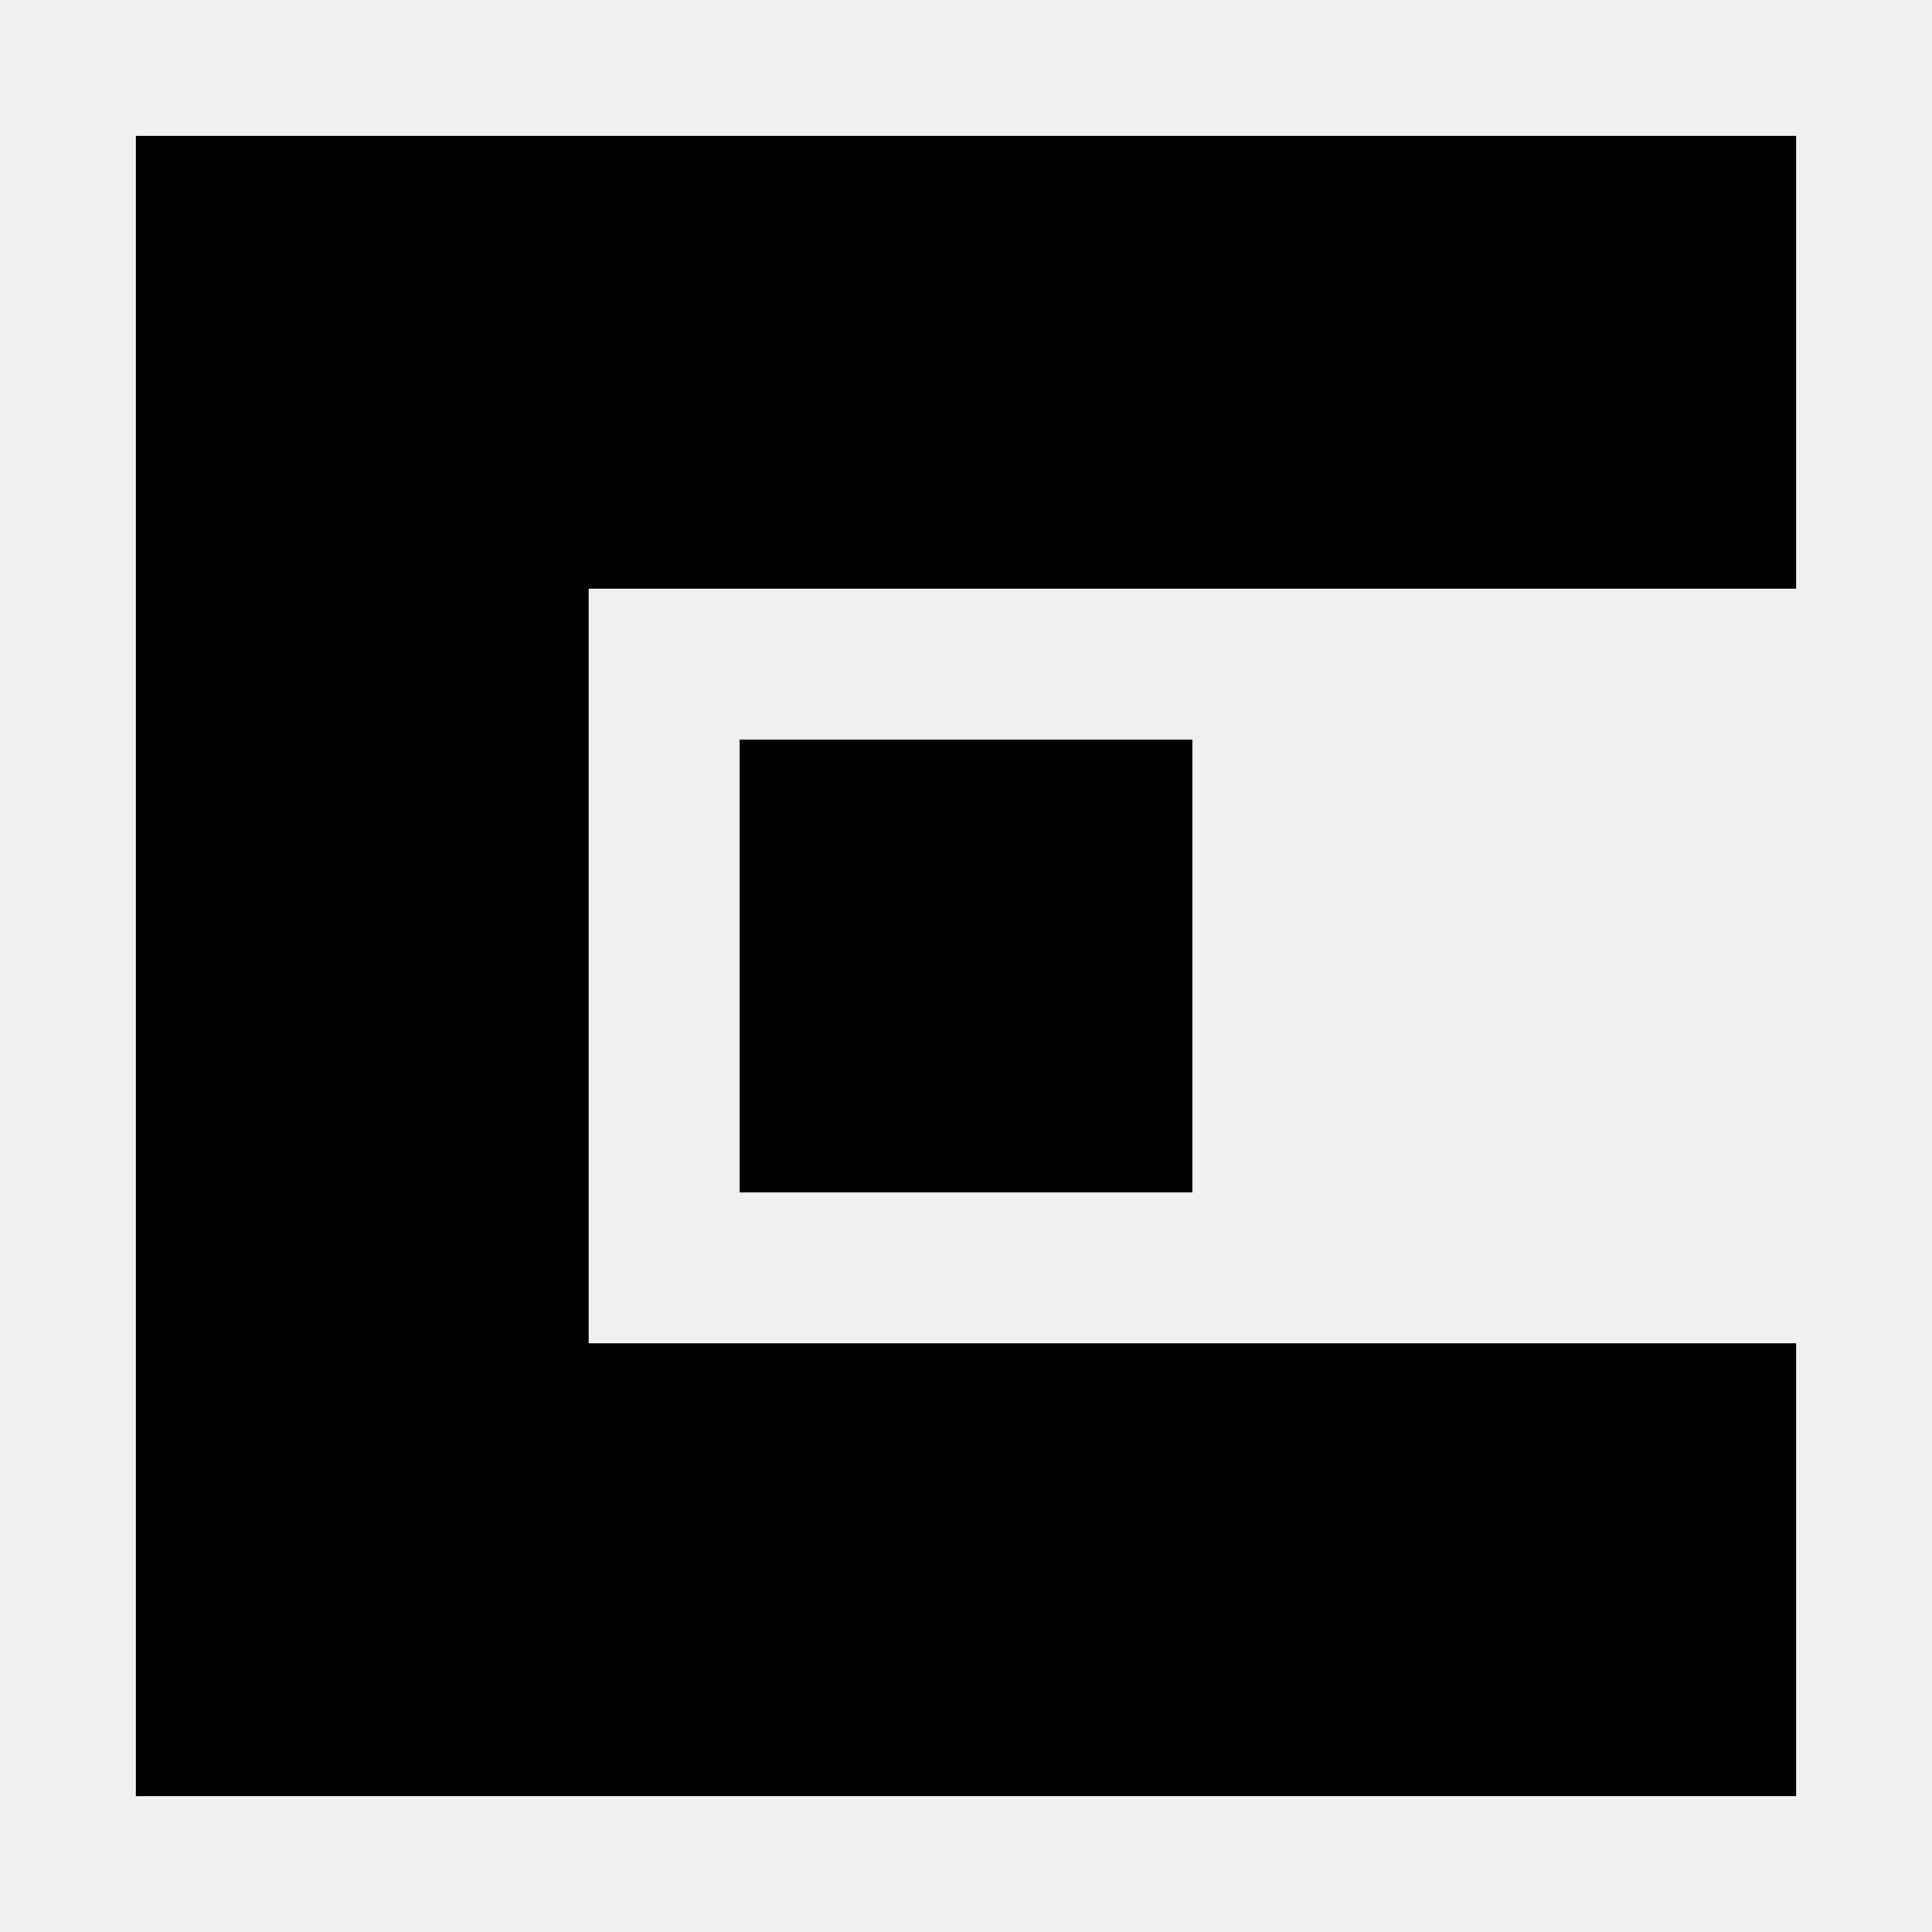
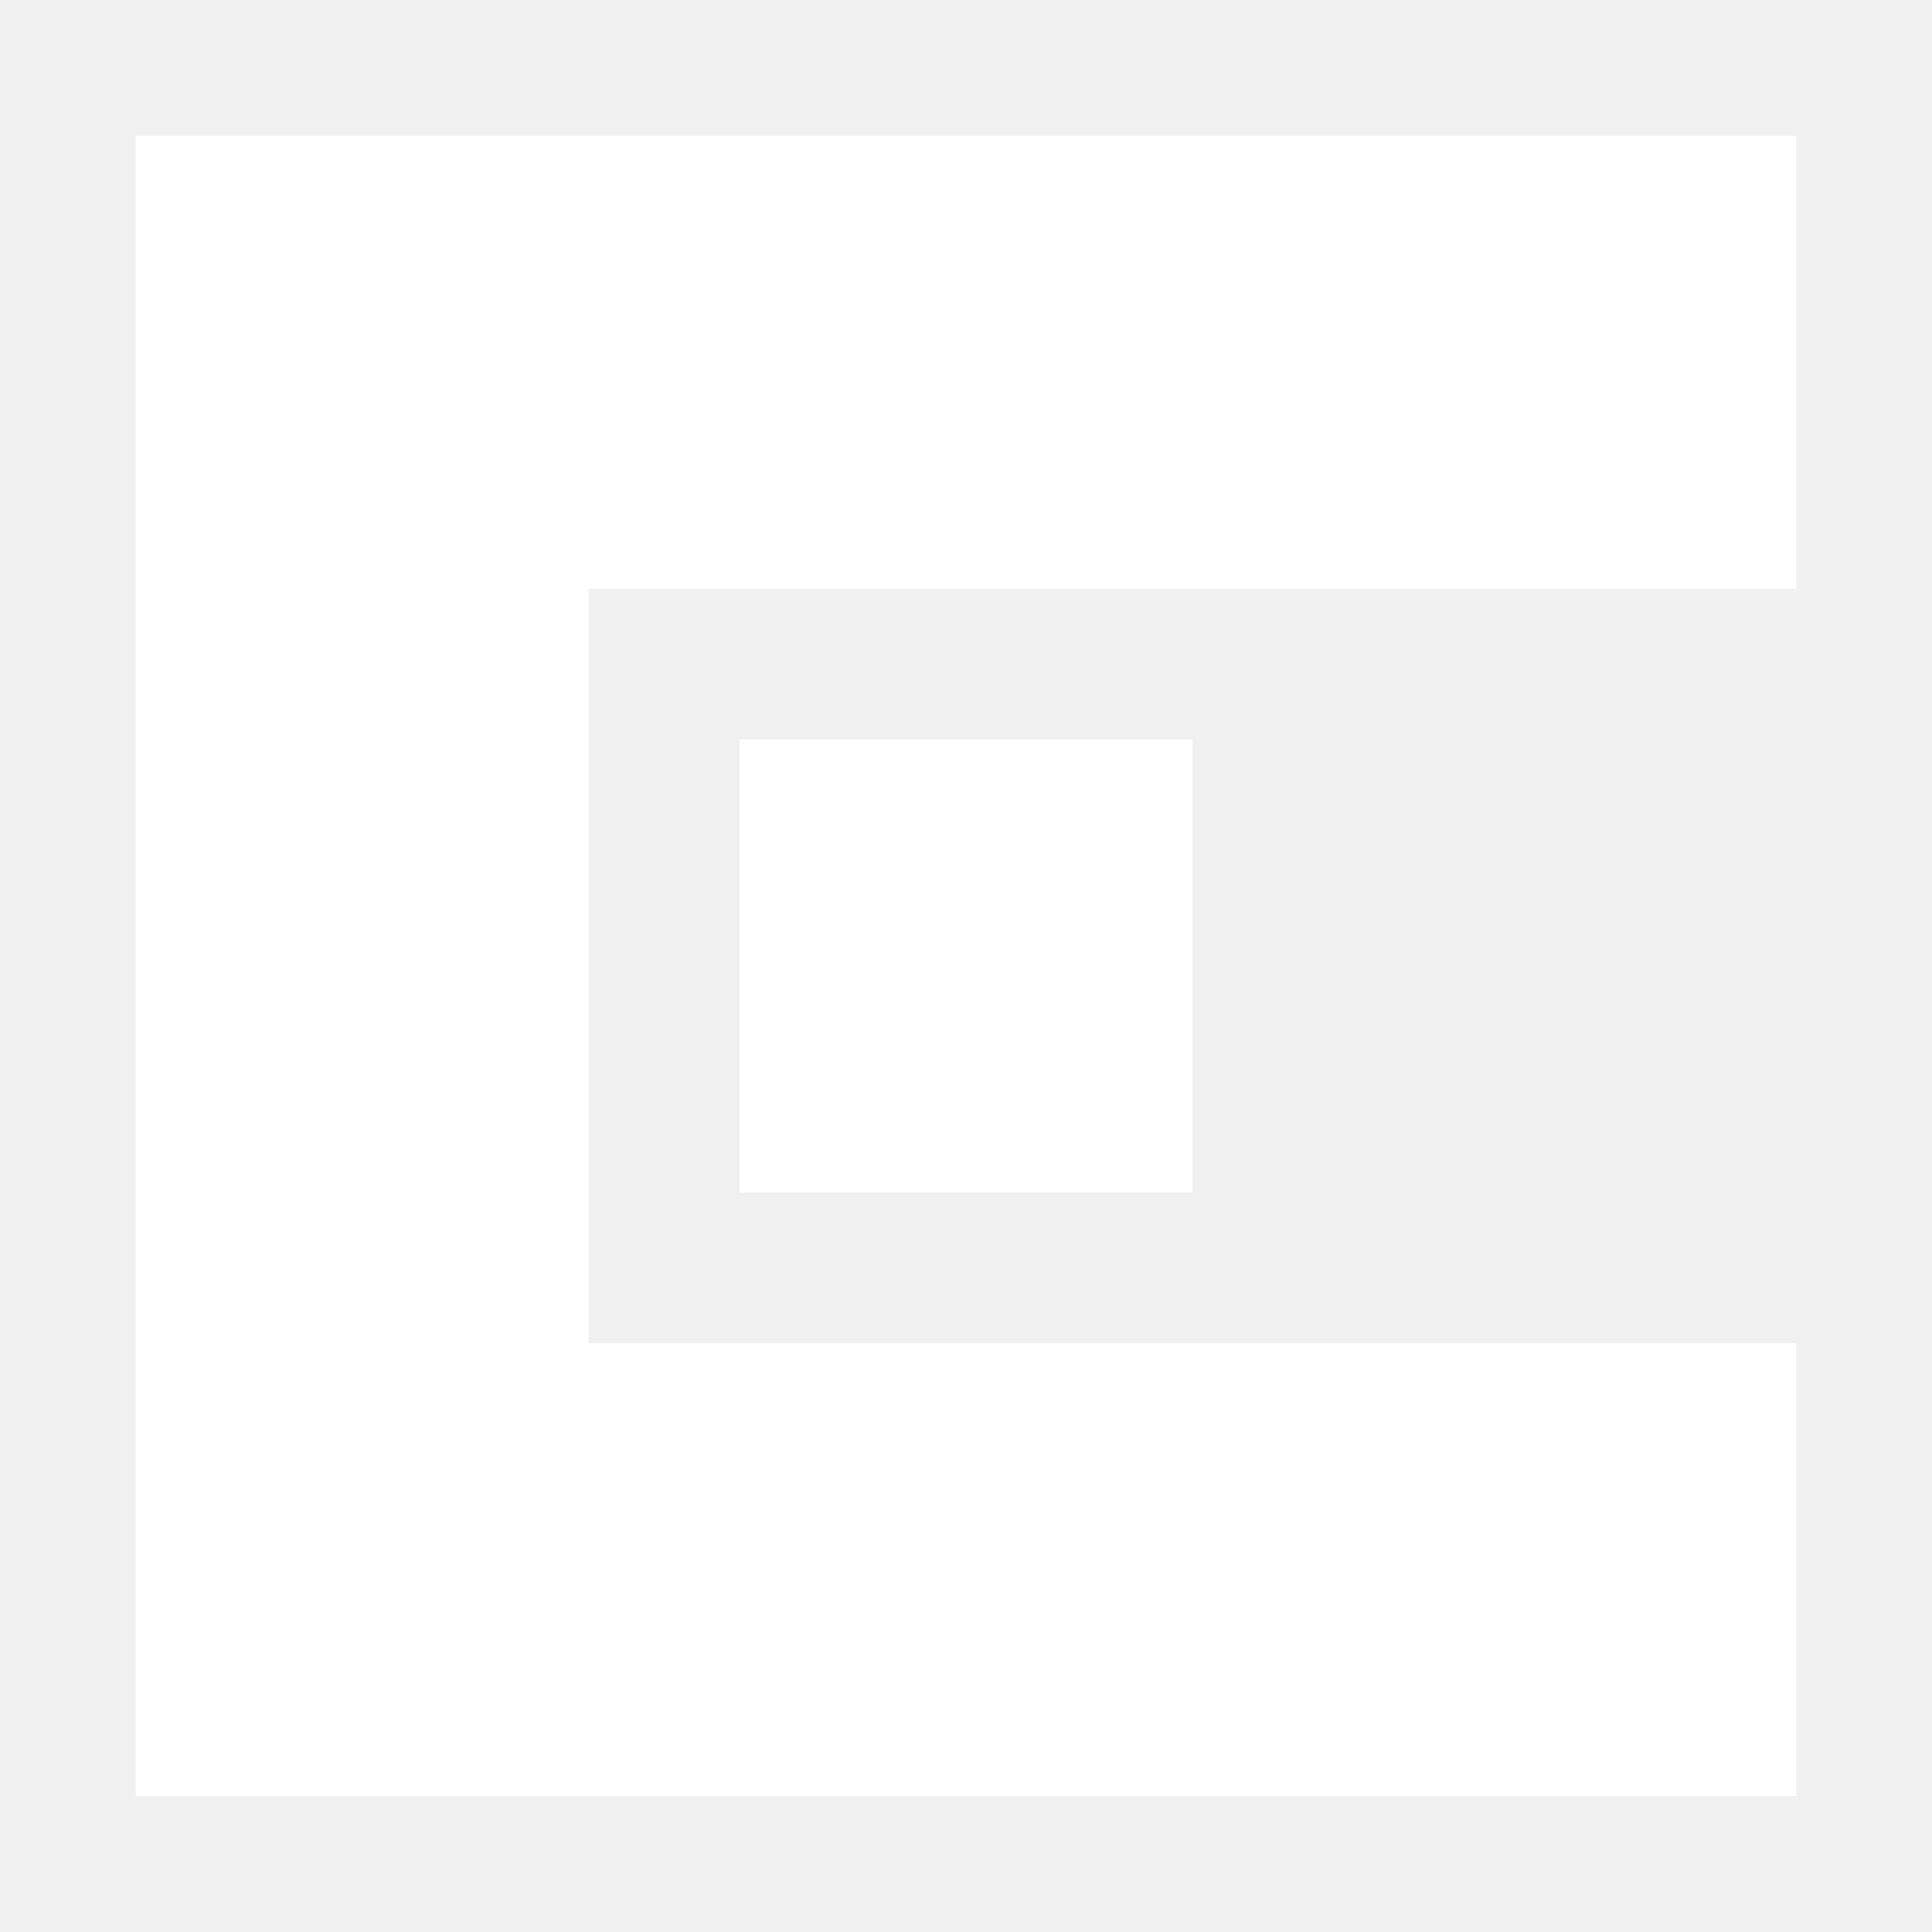
<svg xmlns="http://www.w3.org/2000/svg" width="512" height="512" viewBox="0 0 512 512">
-   <g fill="currentColor" transform="translate(36, 36)">
+   <g fill="white" transform="translate(36, 36)">
    <path d="M 0 0 H 440 V 120 H 120 V 320 H 440 V 440 H 0 Z" />
    <rect x="160" y="160" width="120" height="120" />
  </g>
</svg>
